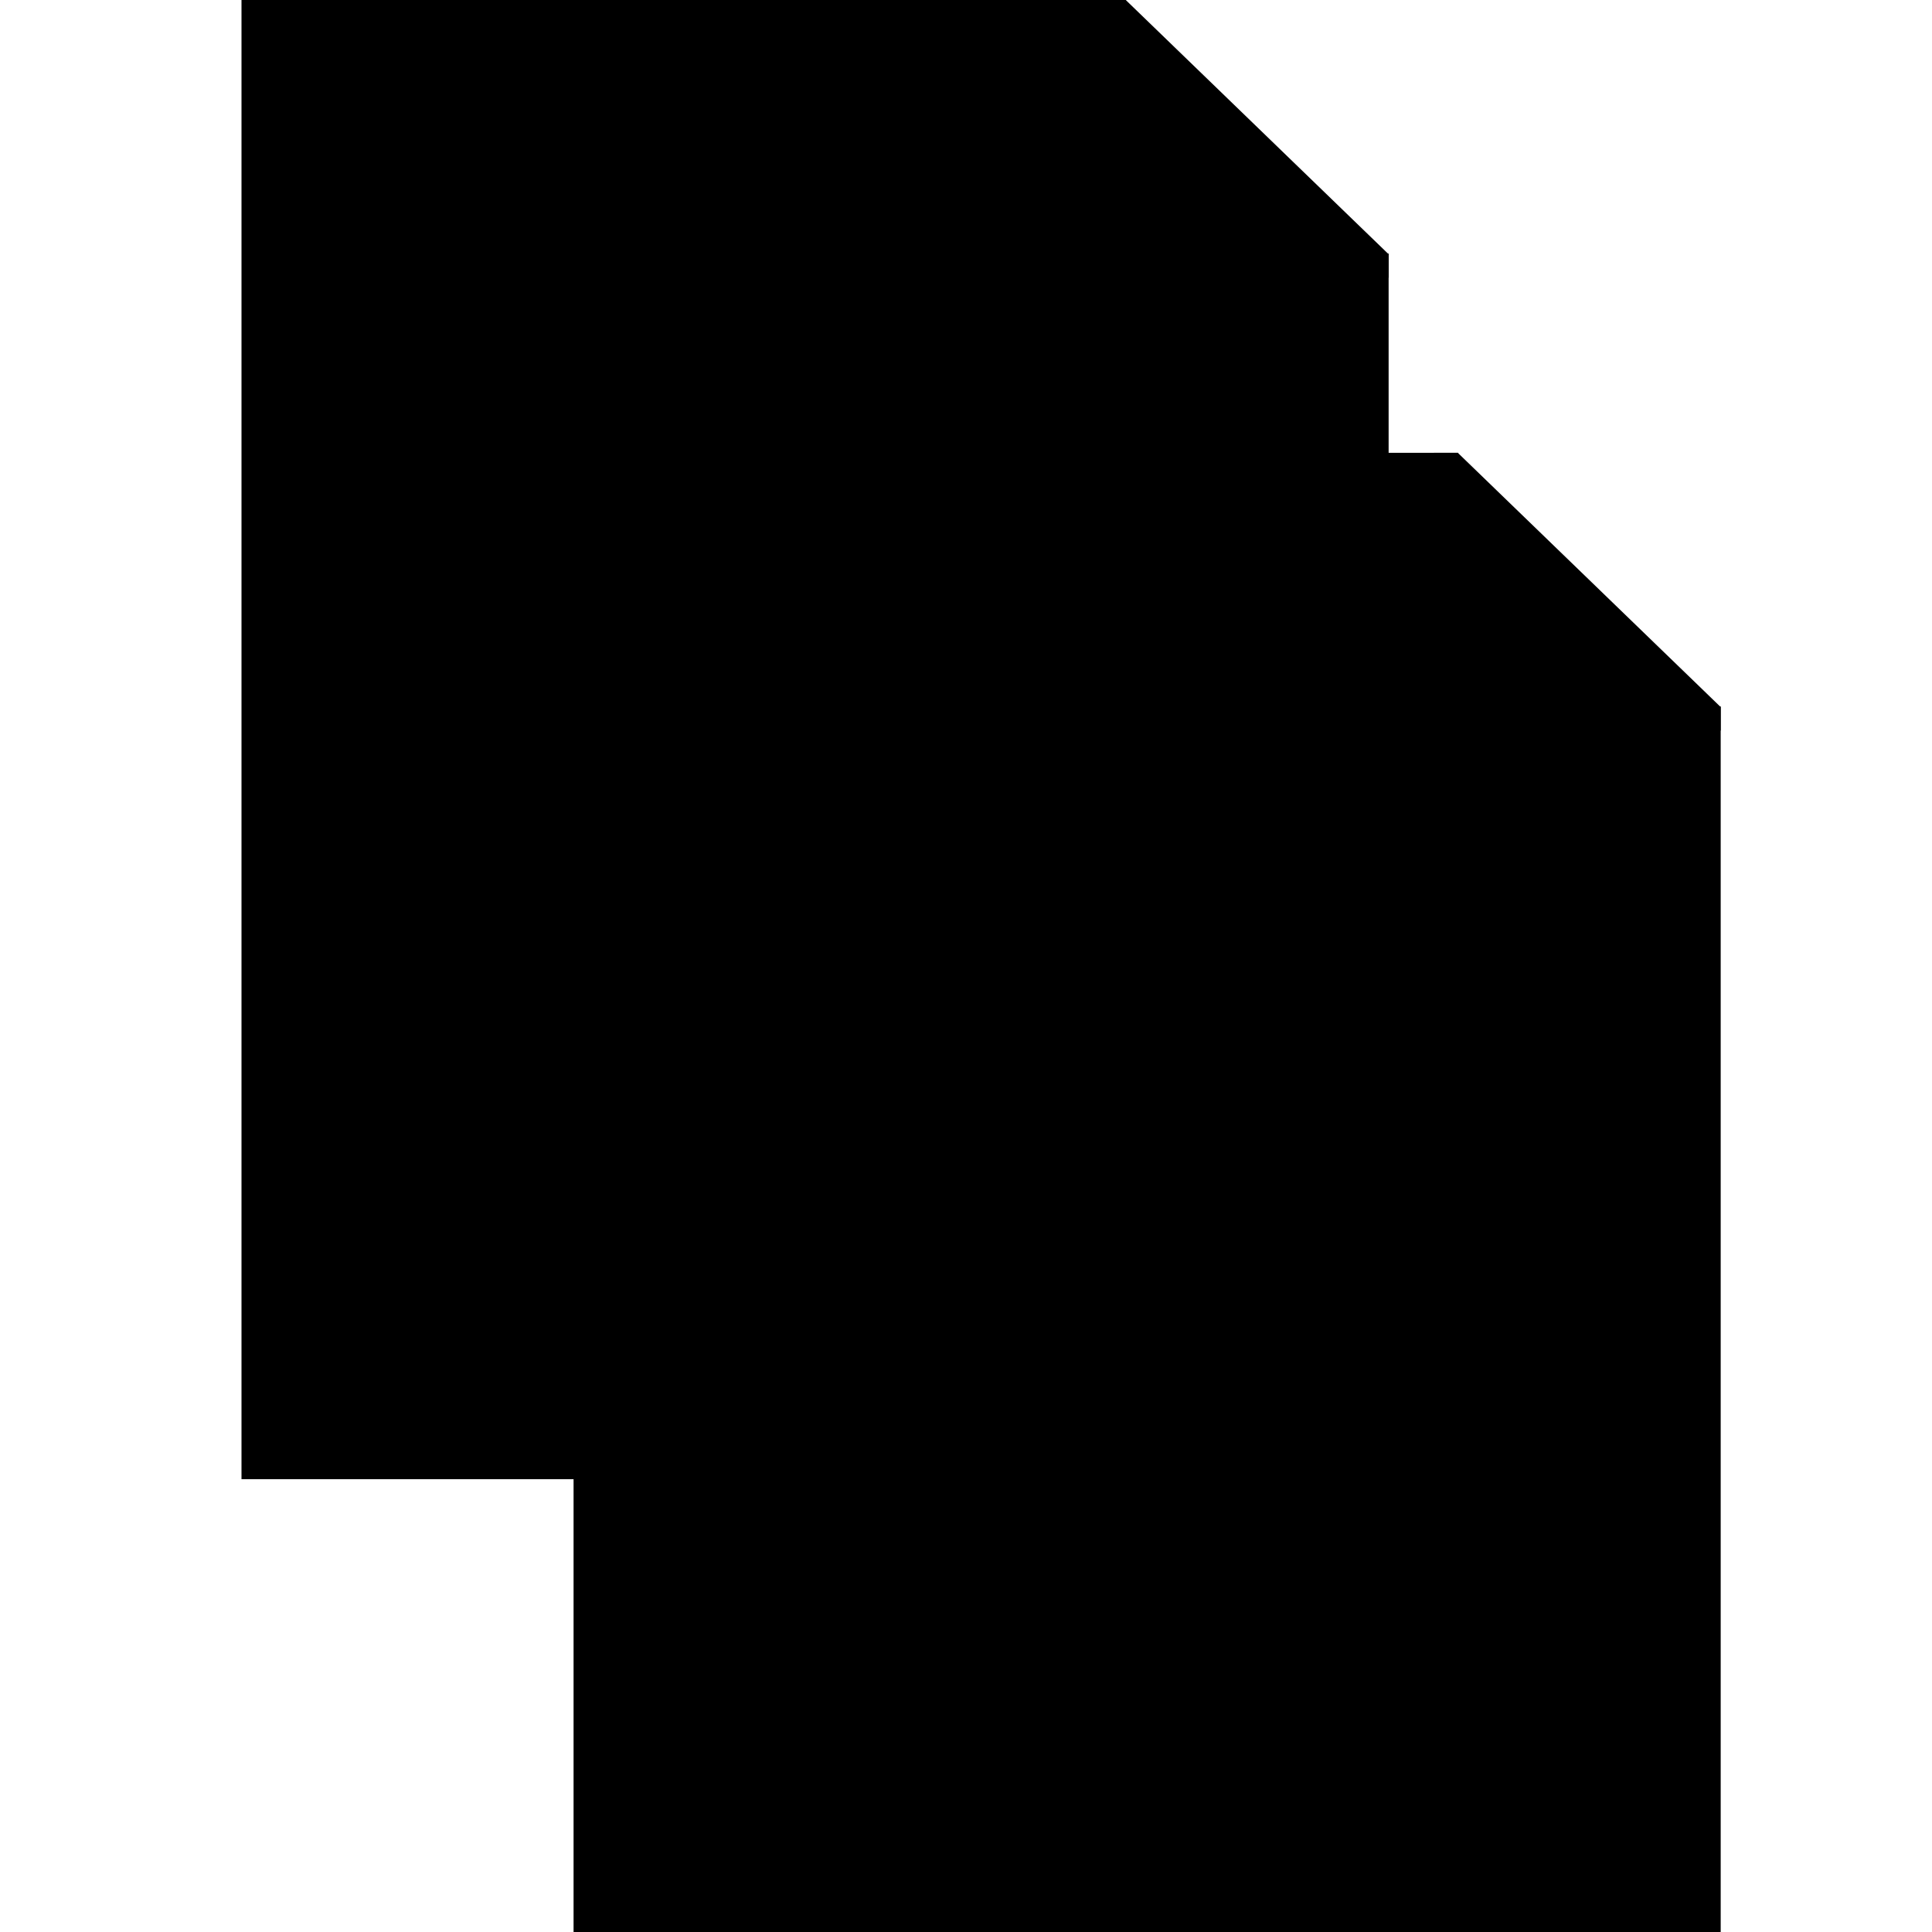
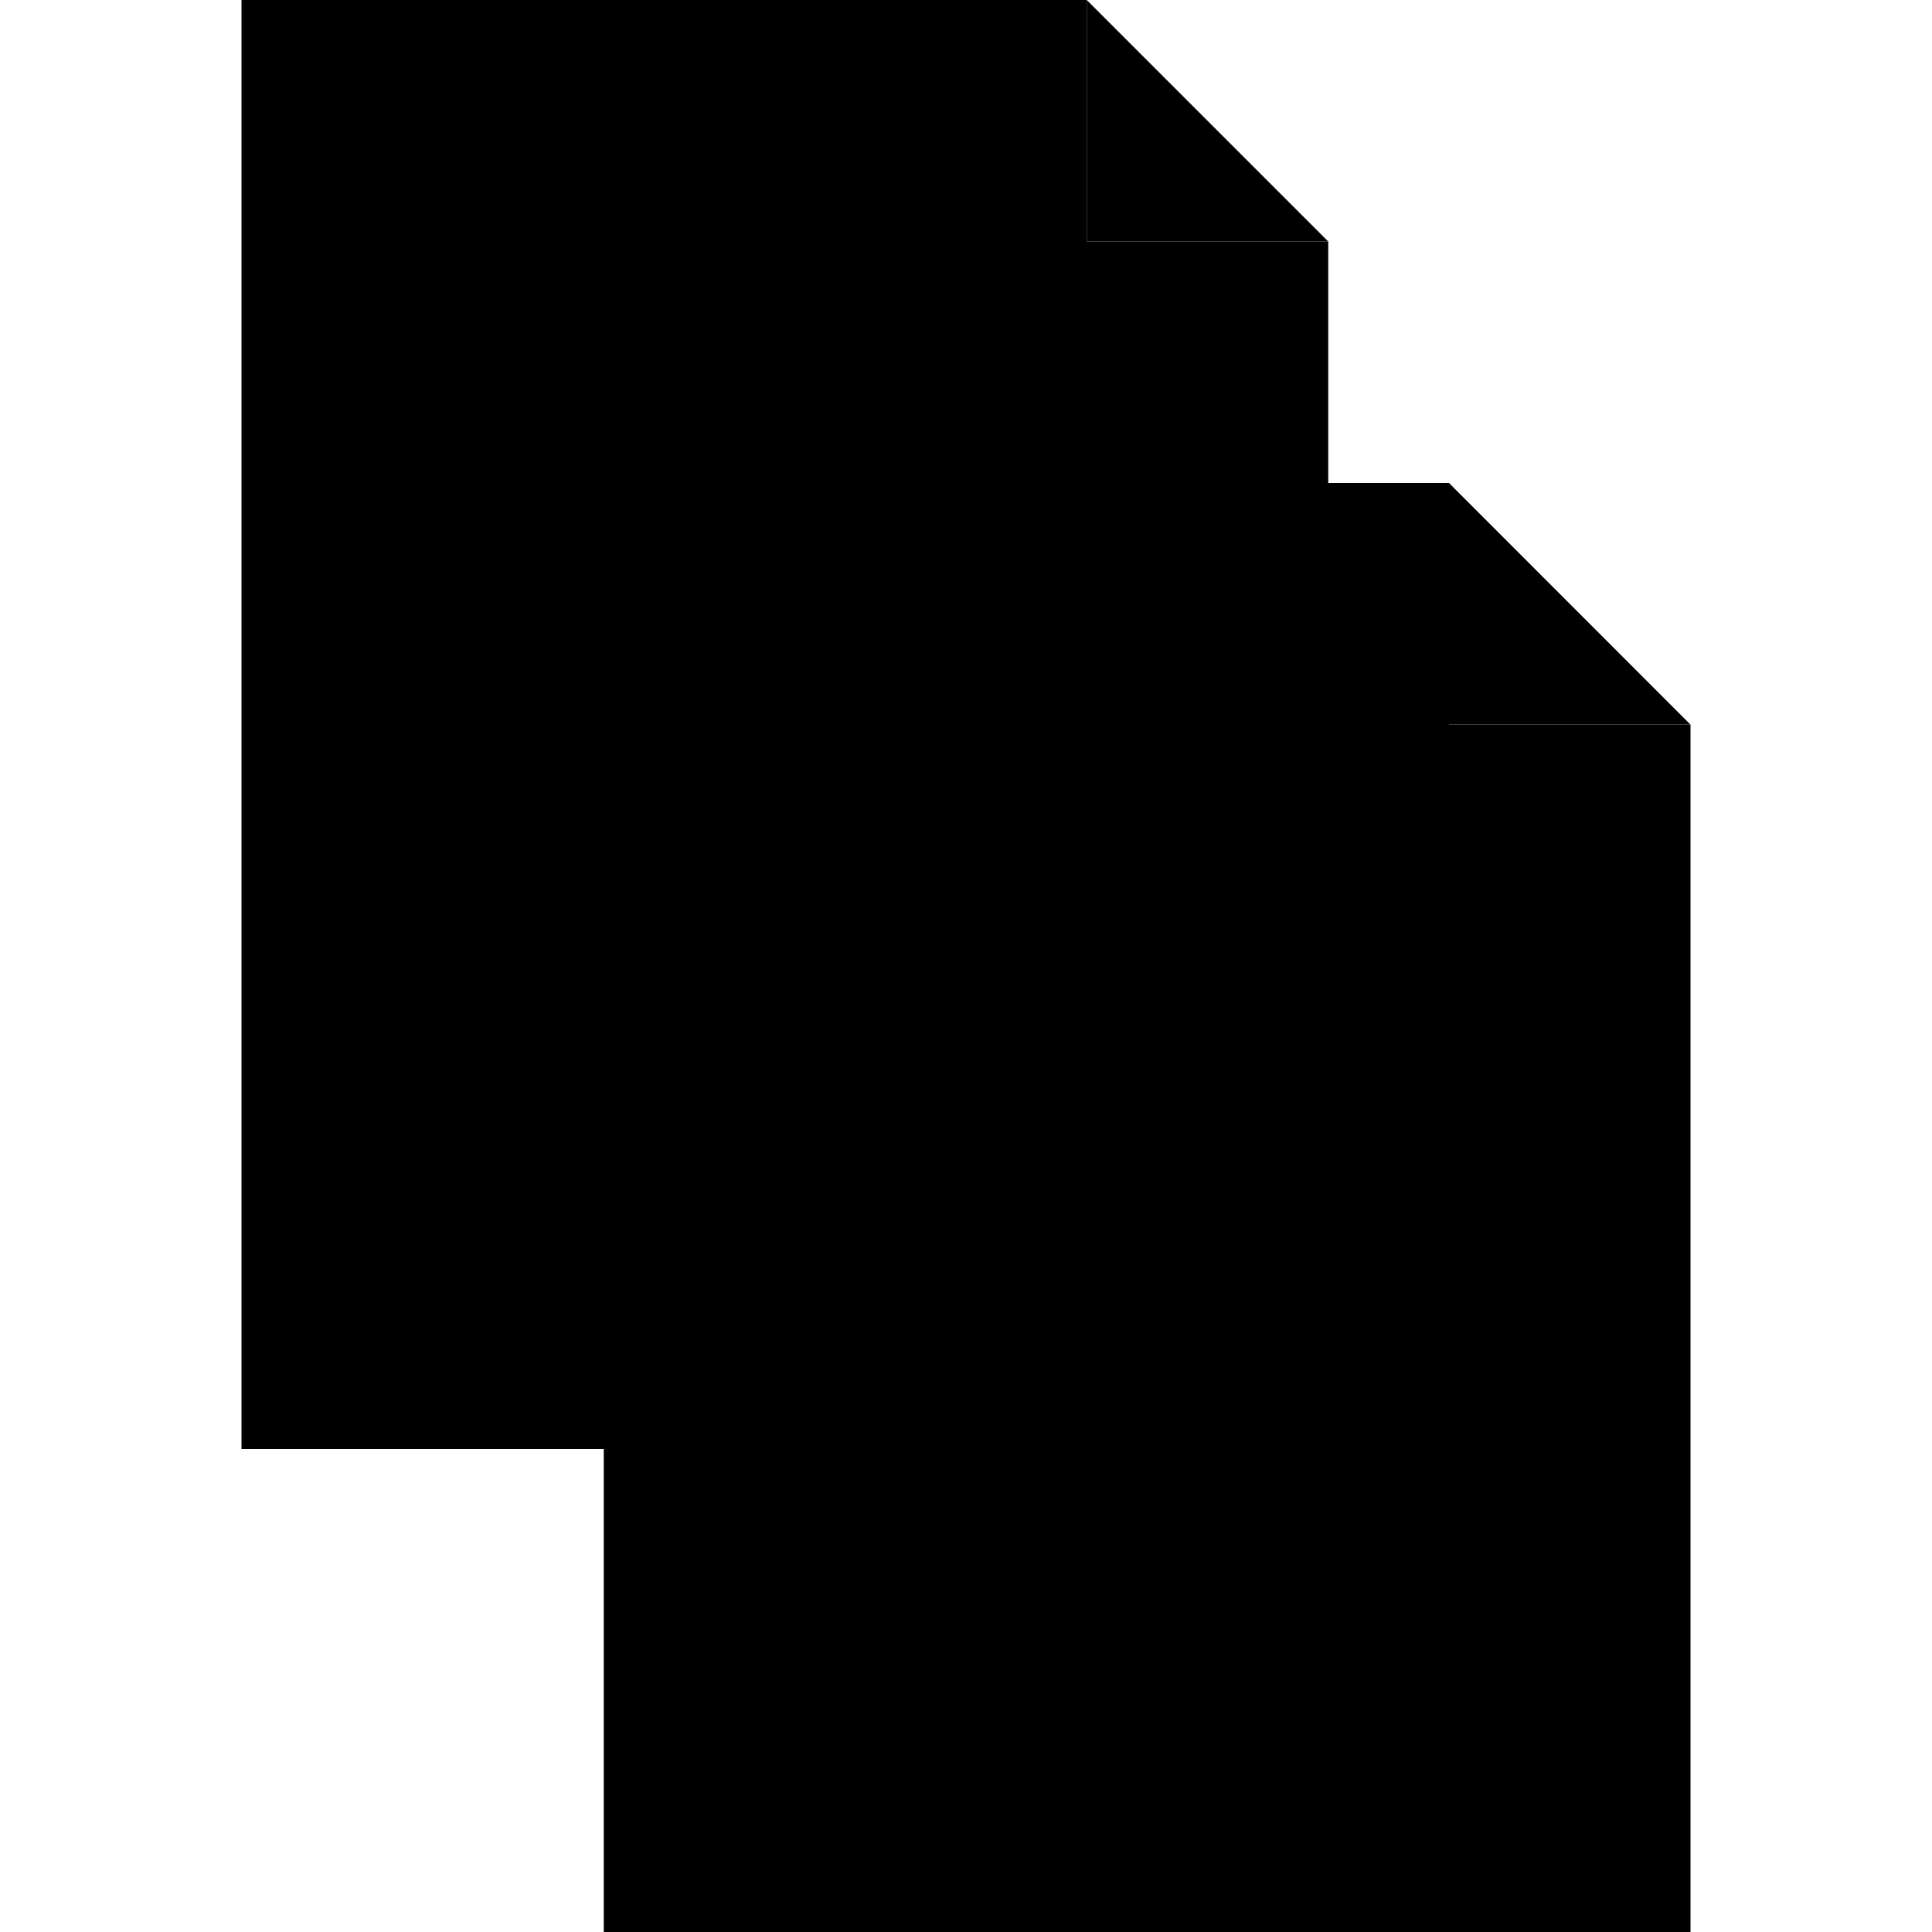
<svg xmlns="http://www.w3.org/2000/svg" width="64px" height="64px" viewBox="0 0 64 64" version="1.1" class="icon-documents svg-icon">
  <g fill-rule="evenodd">
    <g class="documents">
      <g transform="translate(8, 0)" class="document-back">
-         <polygon points="28.5 0 29.292 0 38 8.422 38 9.2 28.492 9.222 " class="fold" />
-         <path d="M29.3,0 L0,0 L0,49 L38,49 L38,8.4 L29.3,8.387 L29.3,0 Z" class="document" />
-         <path d="M4.69,6.125 C3.849,6.125 3.167,6.805 3.167,7.656 L3.167,7.656 C3.167,8.502 3.854,9.188 4.69,9.188 L23.81,9.188 C24.651,9.188 25.333,8.508 25.333,7.656 L25.333,7.656 C25.333,6.811 24.646,6.125 23.81,6.125 L4.69,6.125 Z M4.694,15.312 C3.85,15.312 3.167,15.992 3.167,16.844 L3.167,16.844 C3.167,17.689 3.858,18.375 4.694,18.375 L33.306,18.375 C34.15,18.375 34.833,17.695 34.833,16.844 L34.833,16.844 C34.833,15.998 34.142,15.312 33.306,15.312 L4.694,15.312 Z M4.694,24.5 C3.85,24.5 3.167,25.18 3.167,26.031 L3.167,26.031 C3.167,26.877 3.858,27.562 4.694,27.562 L33.306,27.562 C34.15,27.562 34.833,26.883 34.833,26.031 L34.833,26.031 C34.833,25.186 34.142,24.5 33.306,24.5 L4.694,24.5 Z M4.694,33.688 C3.85,33.688 3.167,34.367 3.167,35.219 L3.167,35.219 C3.167,36.064 3.858,36.75 4.694,36.75 L33.306,36.75 C34.15,36.75 34.833,36.07 34.833,35.219 L34.833,35.219 C34.833,34.373 34.142,33.688 33.306,33.688 L4.694,33.688 Z M4.694,42.875 C3.85,42.875 3.167,43.555 3.167,44.406 L3.167,44.406 C3.167,45.252 3.858,45.938 4.694,45.938 L33.306,45.938 C34.15,45.938 34.833,45.258 34.833,44.406 L34.833,44.406 C34.833,43.561 34.142,42.875 33.306,42.875 L4.694,42.875 Z" opacity="0" class="lines" />
+         <polygon points="28 0 36 8 28 8 " class="fold" />
+         <path d="M28,0 L0,0 L0,48 L36,48 L36,8 L28,8 L28,0 Z" class="document" />
+         <path d="M5.991,36 C4.892,36 4,36.888 4,38 L4,38 C4,39.105 4.9,40 5.991,40 L30.009,40 C31.108,40 32,39.112 32,38 L32,38 C32,36.895 31.1,36 30.009,36 L5.991,36 Z M5.991,23.98 C4.892,23.98 4,24.867 4,25.98 L4,25.98 C4,27.084 4.9,27.98 5.991,27.98 L30.009,27.98 C31.108,27.98 32,27.085 32,25.985 L32,25.98 L32,25.98 C32,24.875 31.1,23.98 30.009,23.98 L5.991,23.98 Z M5.991,12 C4.892,12 4,12.888 4,14 L4,14 C4,15.105 4.9,16 5.991,16 L30.009,16 C31.108,16 32,15.112 32,14 L32,14 C32,12.895 31.1,12 30.009,12 L5.991,12 Z" class="lines" />
      </g>
-       <g transform="translate(19, 15)" class="document-front">
-         <polygon points="28.5 0 29.292 0 38 8.422 38 9.2 28.492 9.222 " class="fold" />
-         <path d="M29.3,0 L0,0 L0,49 L38,49 L38,8.4 L29.3,8.387 L29.3,0 Z" class="document" />
-         <path d="M4.69,4.125 C3.849,4.125 3.167,4.805 3.167,5.656 L3.167,5.656 C3.167,6.502 3.854,7.188 4.69,7.188 L23.81,7.188 C24.651,7.188 25.333,6.508 25.333,5.656 L25.333,5.656 C25.333,4.811 24.646,4.125 23.81,4.125 L4.69,4.125 Z M4.694,13.312 C3.85,13.312 3.167,13.992 3.167,14.844 L3.167,14.844 C3.167,15.689 3.858,16.375 4.694,16.375 L33.306,16.375 C34.15,16.375 34.833,15.695 34.833,14.844 L34.833,14.844 C34.833,13.998 34.142,13.312 33.306,13.312 L4.694,13.312 Z M4.694,22.5 C3.85,22.5 3.167,23.18 3.167,24.031 L3.167,24.031 C3.167,24.877 3.858,25.562 4.694,25.562 L33.306,25.562 C34.15,25.562 34.833,24.883 34.833,24.031 L34.833,24.031 C34.833,23.186 34.142,22.5 33.306,22.5 L4.694,22.5 Z M4.694,31.688 C3.85,31.688 3.167,32.367 3.167,33.219 L3.167,33.219 C3.167,34.064 3.858,34.75 4.694,34.75 L33.306,34.75 C34.15,34.75 34.833,34.07 34.833,33.219 L34.833,33.219 C34.833,32.373 34.142,31.688 33.306,31.688 L4.694,31.688 Z M4.694,40.875 C3.85,40.875 3.167,41.555 3.167,42.406 L3.167,42.406 C3.167,43.252 3.858,43.938 4.694,43.938 L33.306,43.938 C34.15,43.938 34.833,43.258 34.833,42.406 L34.833,42.406 C34.833,41.561 34.142,40.875 33.306,40.875 L4.694,40.875 Z" class="lines" />
-         <text opacity="0" font-family="Helvetica" font-size="18" font-weight="normal" class="{-}">
-           <tspan x="10" y="39">{ }</tspan>
+       <g transform="translate(20, 16)" class="document-front">
+         <polygon points="28 0 35.995 8 28 8 " class="fold" />
+         <path d="M28,0 L0,0 L0,48 L36,48 L36,8 L28,8 L28,0 Z" class="document" />
+         <path d="M5.991,36 C4.892,36 4,36.888 4,38 L4,38 C4,39.105 4.9,40 5.991,40 L30.009,40 C31.108,40 32,39.112 32,38 L32,38 C32,36.895 31.1,36 30.009,36 L5.991,36 Z M5.991,23.98 C4.892,23.98 4,24.867 4,25.98 L4,25.98 C4,27.084 4.9,27.98 5.991,27.98 L30.009,27.98 C31.108,27.98 32,27.085 32,25.985 L32,25.98 L32,25.98 C32,24.875 31.1,23.98 30.009,23.98 L5.991,23.98 Z M5.991,12 C4.892,12 4,12.888 4,14 L4,14 C4,15.105 4.9,16 5.991,16 L30.009,16 C31.108,16 32,15.112 32,14 L32,14 C32,12.895 31.1,12 30.009,12 L5.991,12 Z" class="lines" />
+         <text opacity="0" font-family="Helvetica" font-size="18.041" font-weight="normal" class="{-}">
+           <tspan x="9.474" y="39.143">{ </tspan>
+           <tspan x="9.474" y="61.143">}</tspan>
        </text>
      </g>
    </g>
  </g>
</svg>
